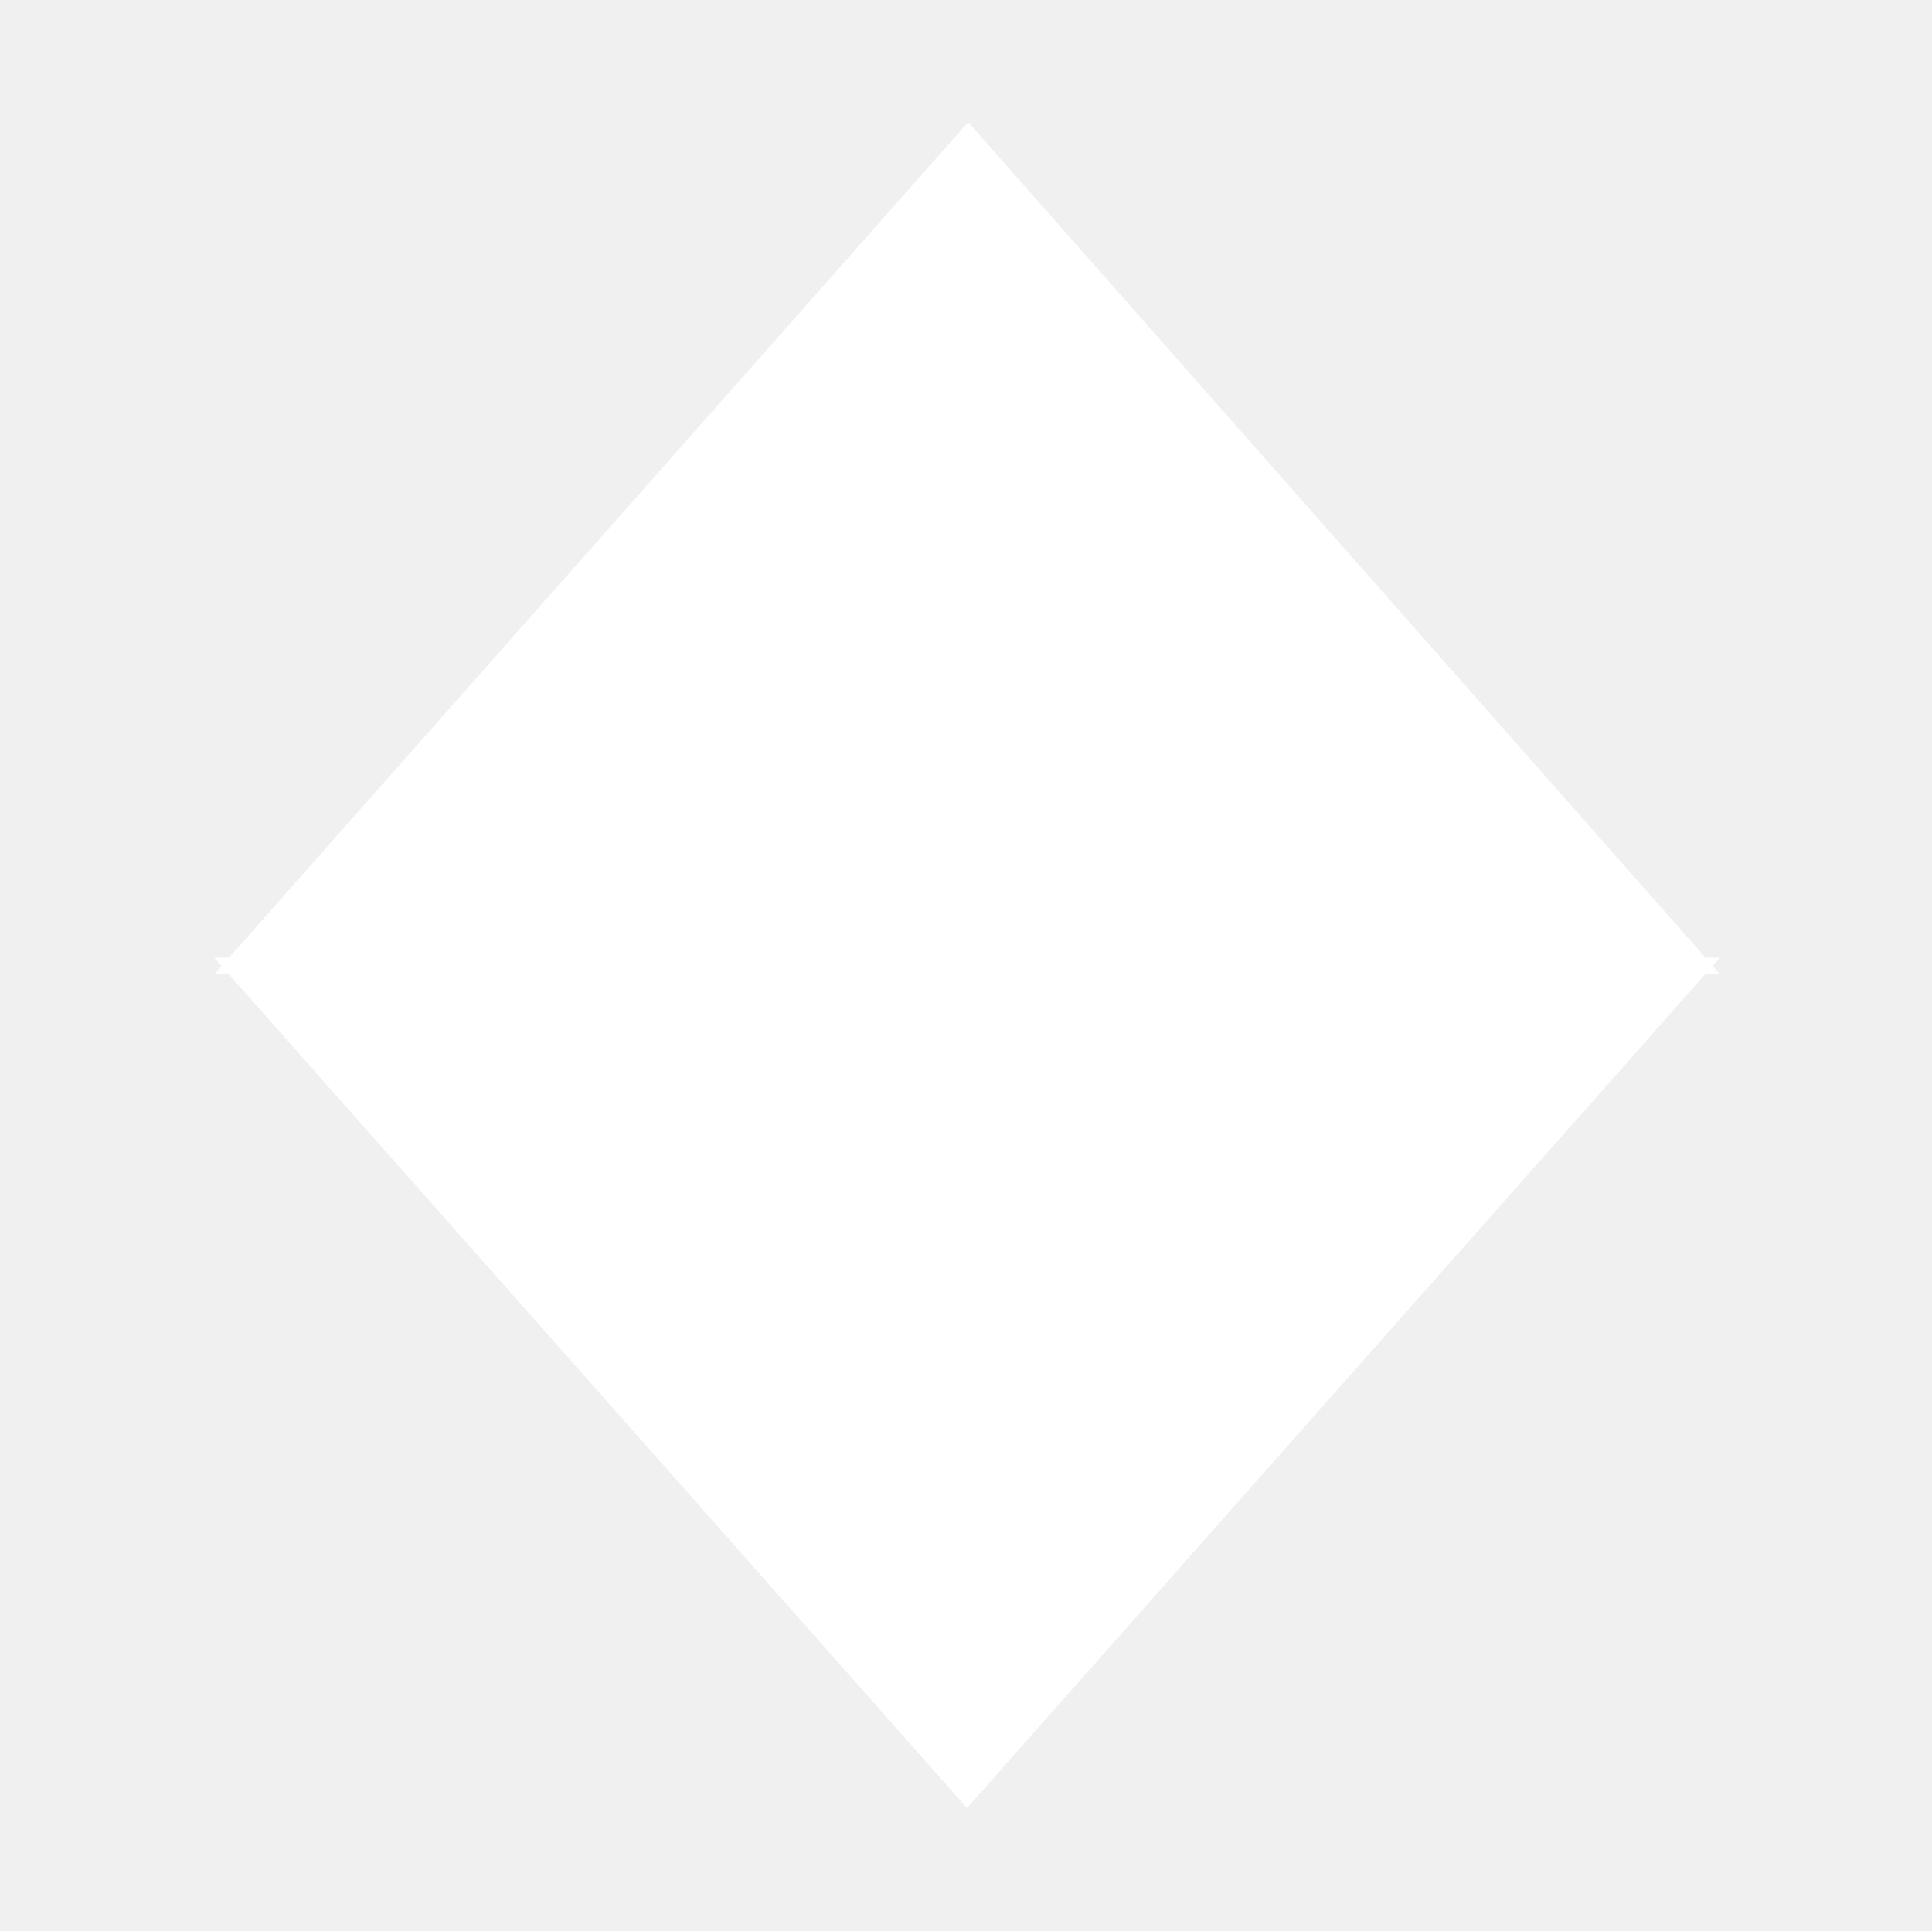
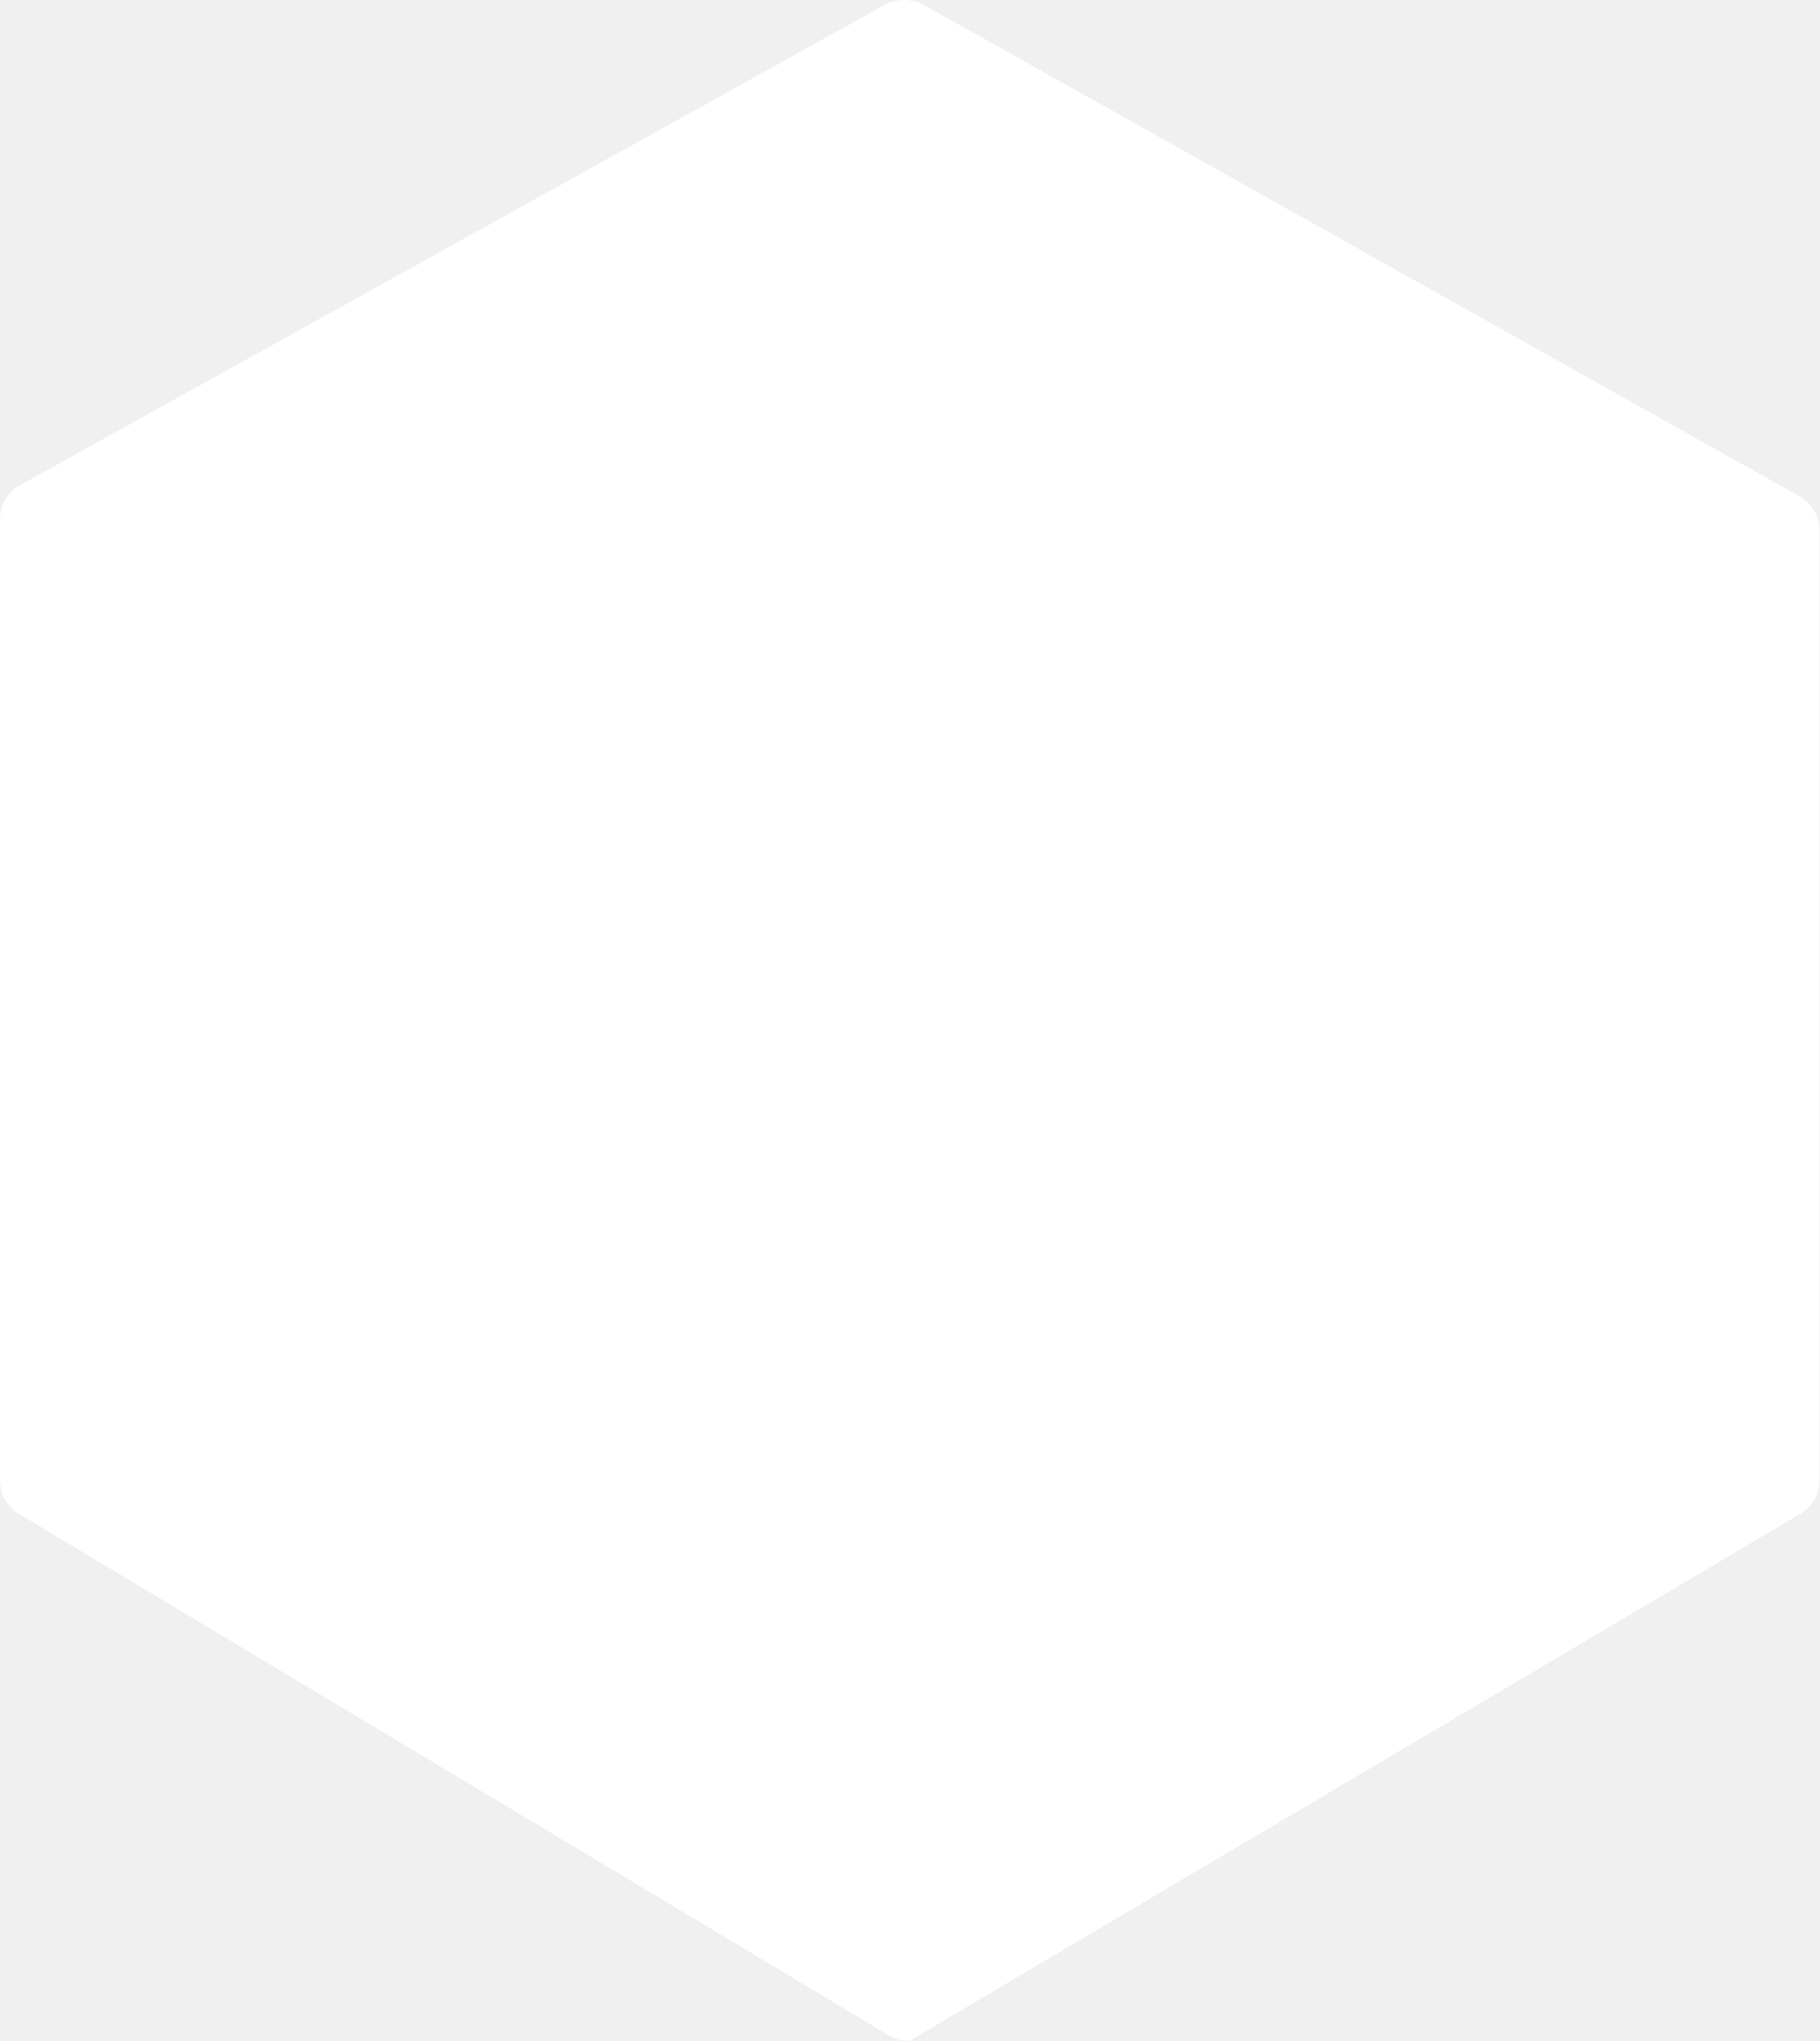
- <svg xmlns="http://www.w3.org/2000/svg" viewBox="0 0 1264 1263">
-   <g id="Group_4" data-name="Group 4" transform="translate(162.219 105.284)">
-     <g id="Path_1" data-name="Path 1" transform="translate(0.514 -10.233)" fill="#fff">
-       <path d="M 951.369 537.212 L 940.289 537.212 L -0.105 537.212 L -11.204 537.212 L -3.85 528.899 L 466.949 -3.301 L 470.699 -7.54 L 474.443 -3.297 L 944.038 528.904 L 951.369 537.212 Z" stroke="none" />
-       <path d="M 470.694 0.011 L -0.105 532.212 L 940.289 532.212 L 470.694 0.011 M 470.704 -15.092 L 962.449 542.212 L -22.302 542.212 L 470.704 -15.092 Z" stroke="none" fill="#fff" />
-     </g>
-     <g id="Polygon_31" data-name="Polygon 31" transform="translate(940.802 1062.653) rotate(180)" fill="#fff">
-       <path d="M 951.821 536.314 L 940.717 536.314 L 1.757812424330041e-05 536.314 L -11.104 536.314 L -3.744 528 L 466.615 -3.314 L 470.359 -7.543 L 474.102 -3.314 L 944.461 528 L 951.821 536.314 Z" stroke="none" />
-       <path d="M 470.359 0 L 0 531.314 L 940.717 531.314 L 470.359 0 M 470.359 -15.086 L 962.926 541.314 L -22.208 541.314 L 470.359 -15.086 Z" stroke="none" fill="#fff" />
-     </g>
-   </g>
-   <text x="50%" y="50%" dominant-baseline="middle" text-anchor="middle" id="_8" fill="#535353" font-size="467" font-family="Impact">
-     <tspan x="-206.137" y="0" />
-   </text>
+ <svg xmlns="http://www.w3.org/2000/svg" viewBox="0 0 1002.193 1124.29">
+   <path id="Path_15" data-name="Path 15" d="M1621.839,876.965a20.694,20.694,0,0,0,3.947-2.92h0c.27-.27.595-.541.865-.865h0a21.713,21.713,0,0,0,6-14.924v-523a21.64,21.64,0,0,0-11.031-18.872L1139.235,45.644c-.379-.216-.811-.433-1.244-.649h-.162a20.6,20.6,0,0,0-3.461-1.3h-.162a22.529,22.529,0,0,0-5.732-.757h-.108a22.054,22.054,0,0,0-6,.865h-.271a20.6,20.6,0,0,0-3.569,1.46h-.108c-.216.108-.379.216-.595.324L641.6,310.17A21.651,21.651,0,0,0,630.46,329.1V858.256a19.951,19.951,0,0,0,.649,5.137h0v.054h0v.054h0v.054h0a21.416,21.416,0,0,0,1.568,4.272h0v.054h0v.054h0a21.533,21.533,0,0,0,1.081,1.893h0v.054h0v.054h0a24.167,24.167,0,0,0,2.7,3.407h0a21.9,21.9,0,0,0,4.272,3.407l479.359,287.4a21.638,21.638,0,0,0,11.139,3.082Zm-88.9,2.866L1131.719,1120.4Zm-404.2-773.518Zm460.7,674.618L1189.9,123.671ZM1068.507,122.59,673.989,780.066Z" transform="translate(-630.46 -42.94)" fill="#fff" />
</svg>
